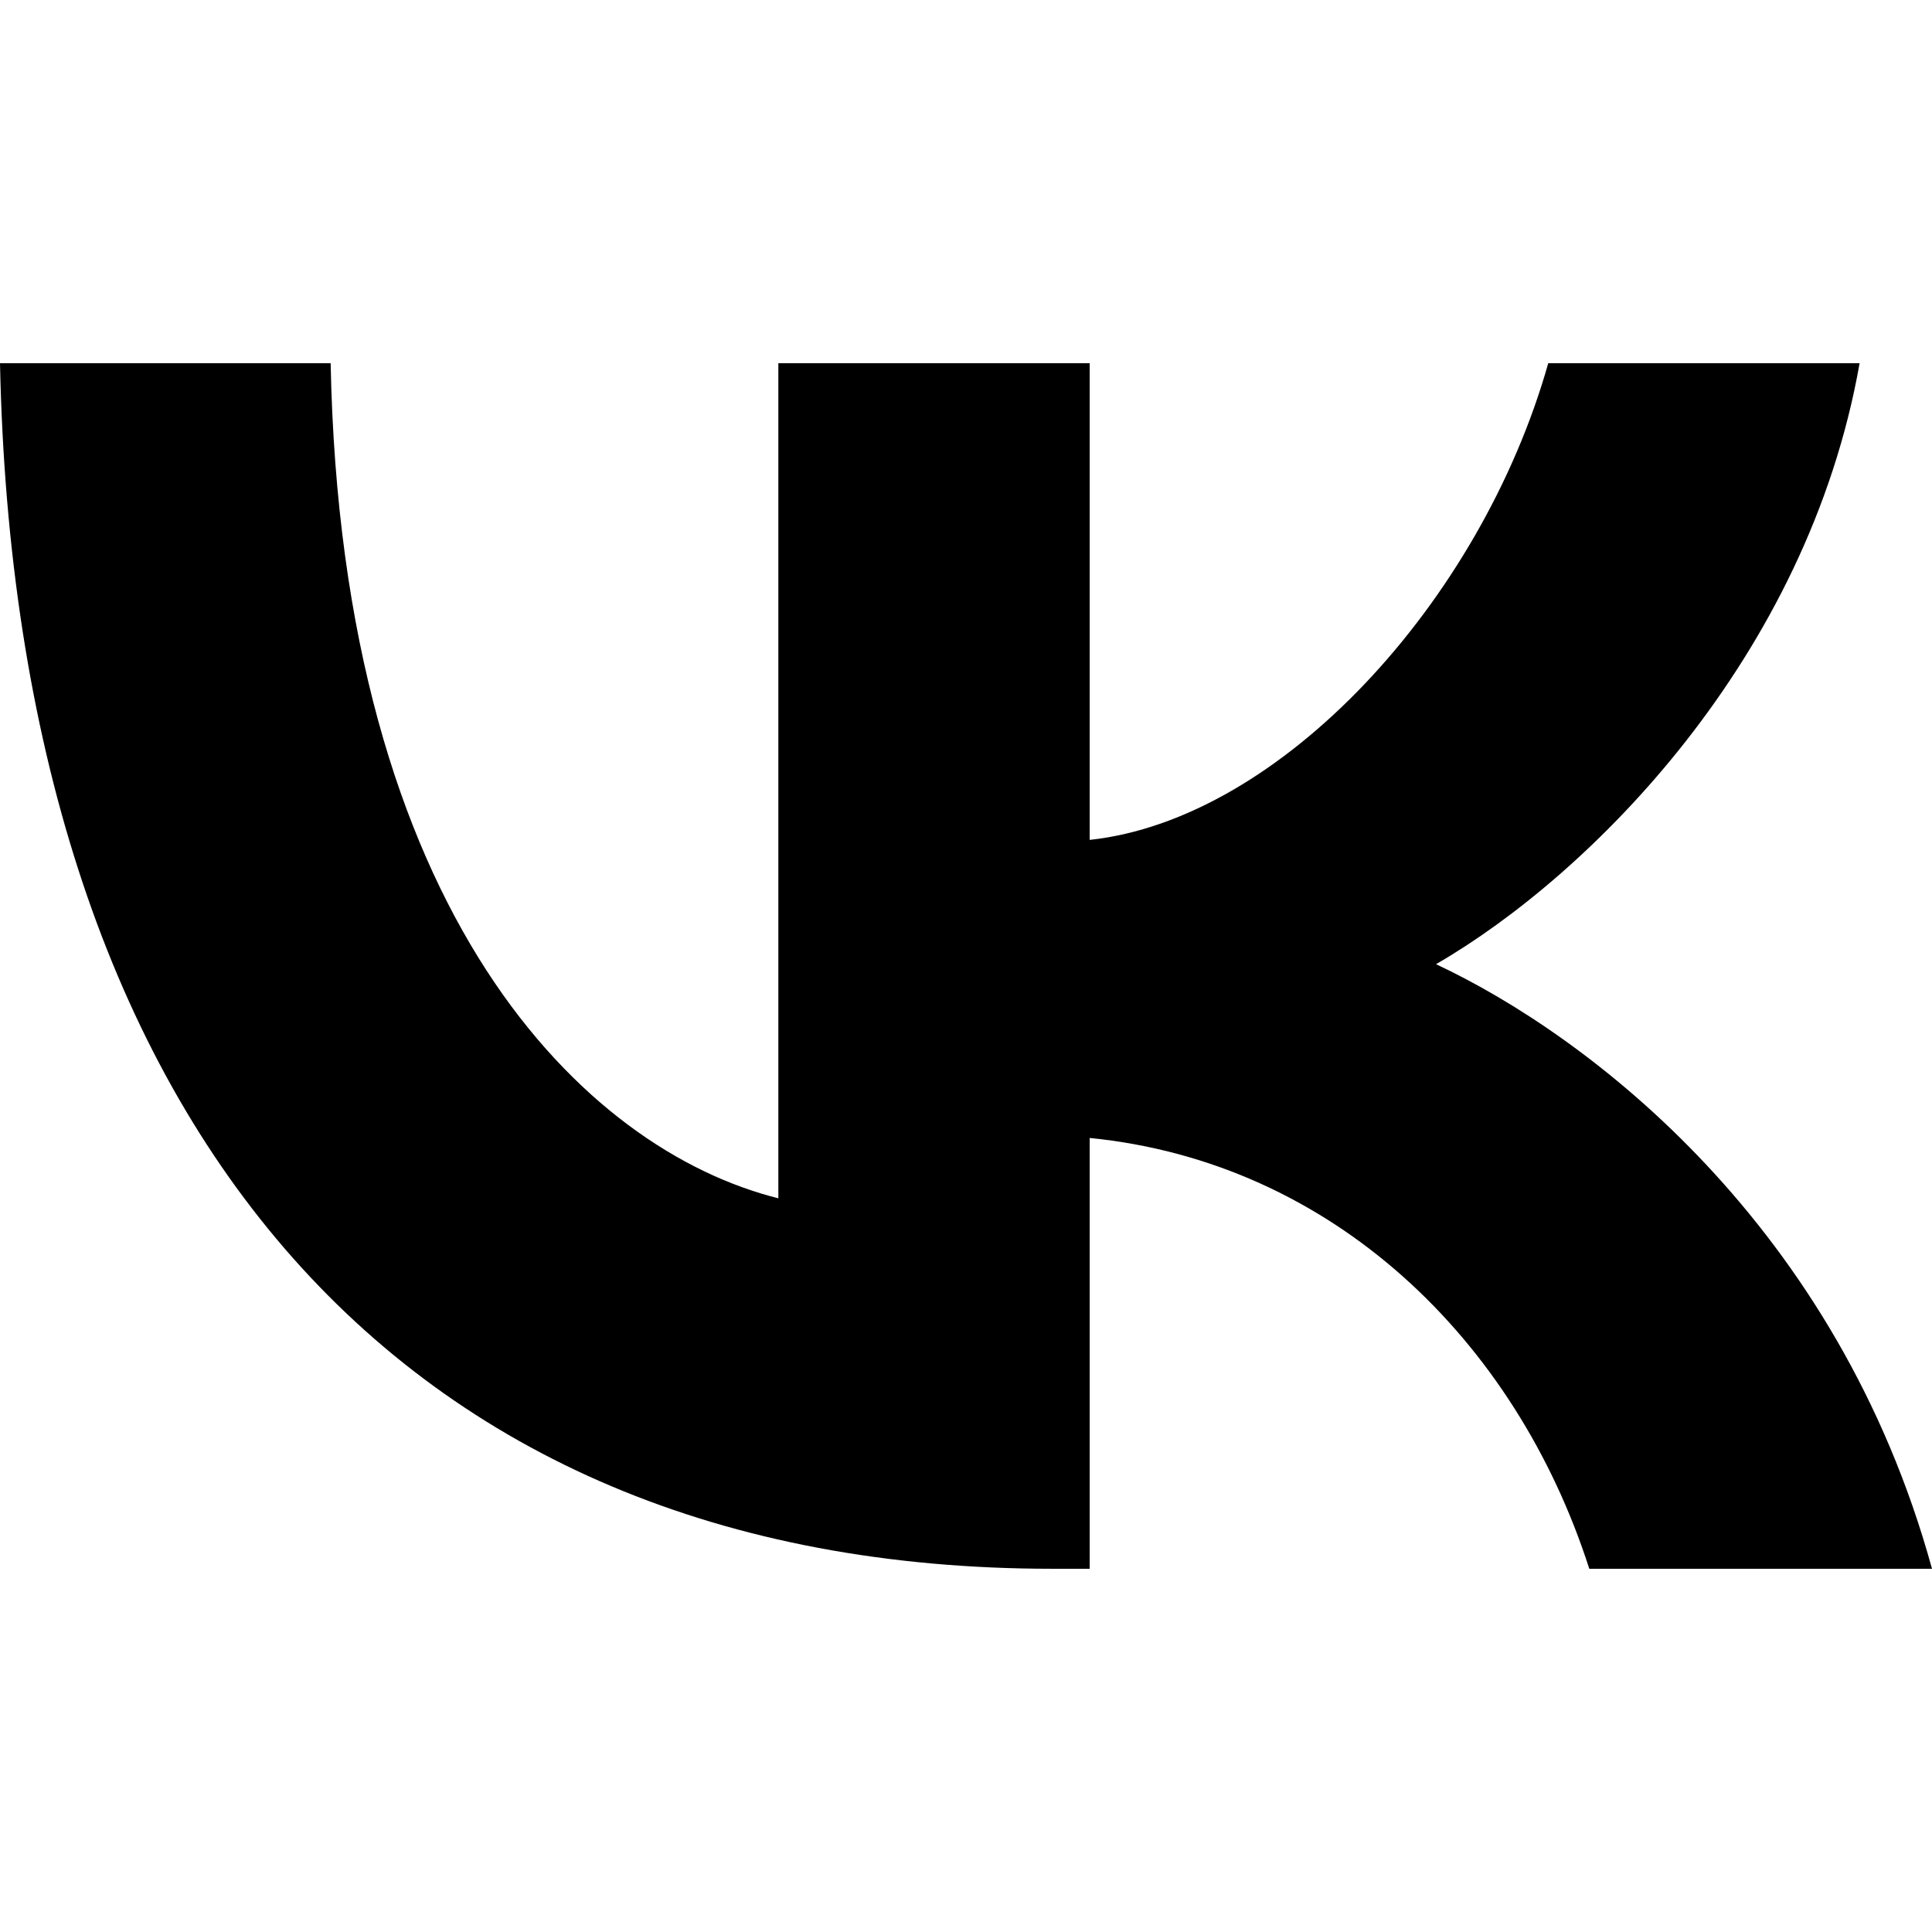
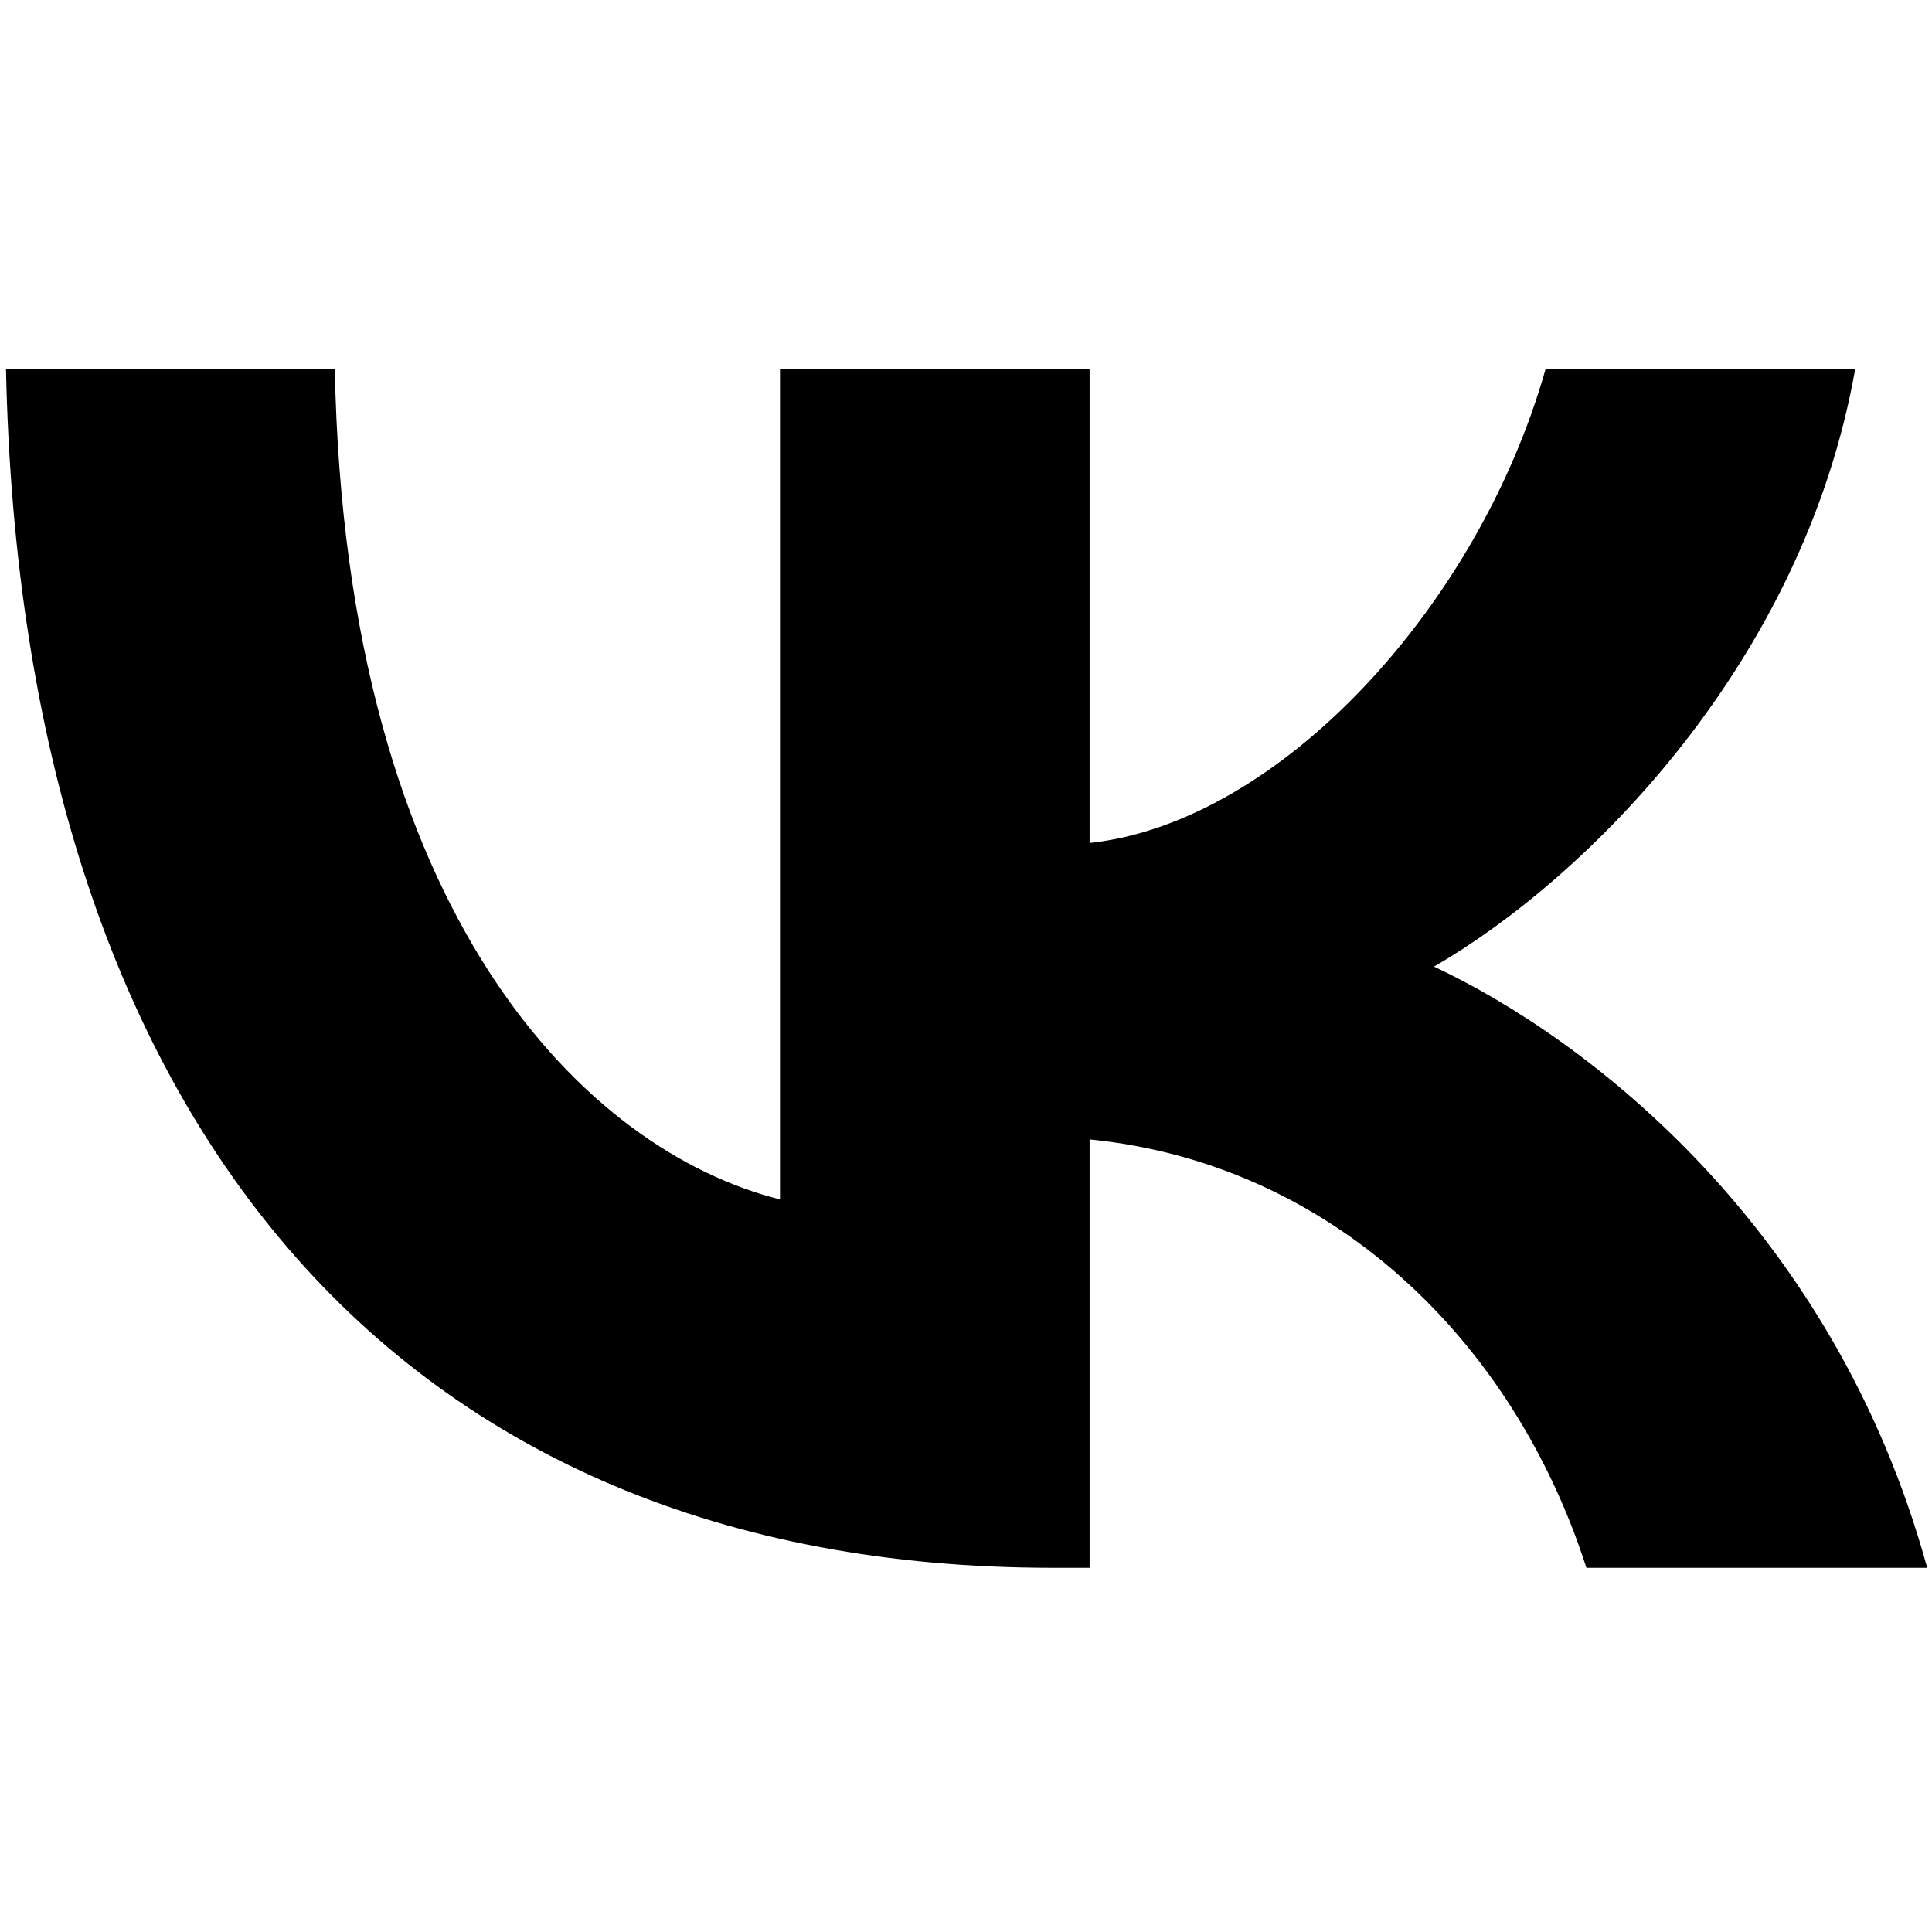
- <svg xmlns="http://www.w3.org/2000/svg" width="48" height="48" viewBox="8.1 14.6 32.02 19.98">
+ <svg xmlns="http://www.w3.org/2000/svg" width="48" height="48" viewBox="8 14.5 32.2 20.1">
  <path d="M25.54 34.58C14.6 34.58 8.36 27.08 8.1 14.6H13.58C13.76 23.76 17.8 27.64 21 28.44V14.6H26.16V22.5C29.32 22.16 32.64 18.56 33.76 14.6H38.92C38.06 19.48 34.46 23.08 31.9 24.56C34.46 25.76 38.56 28.9 40.12 34.58H34.44C33.22 30.78 30.18 27.84 26.16 27.44V34.58H25.54Z" fill="#000" />
</svg>
